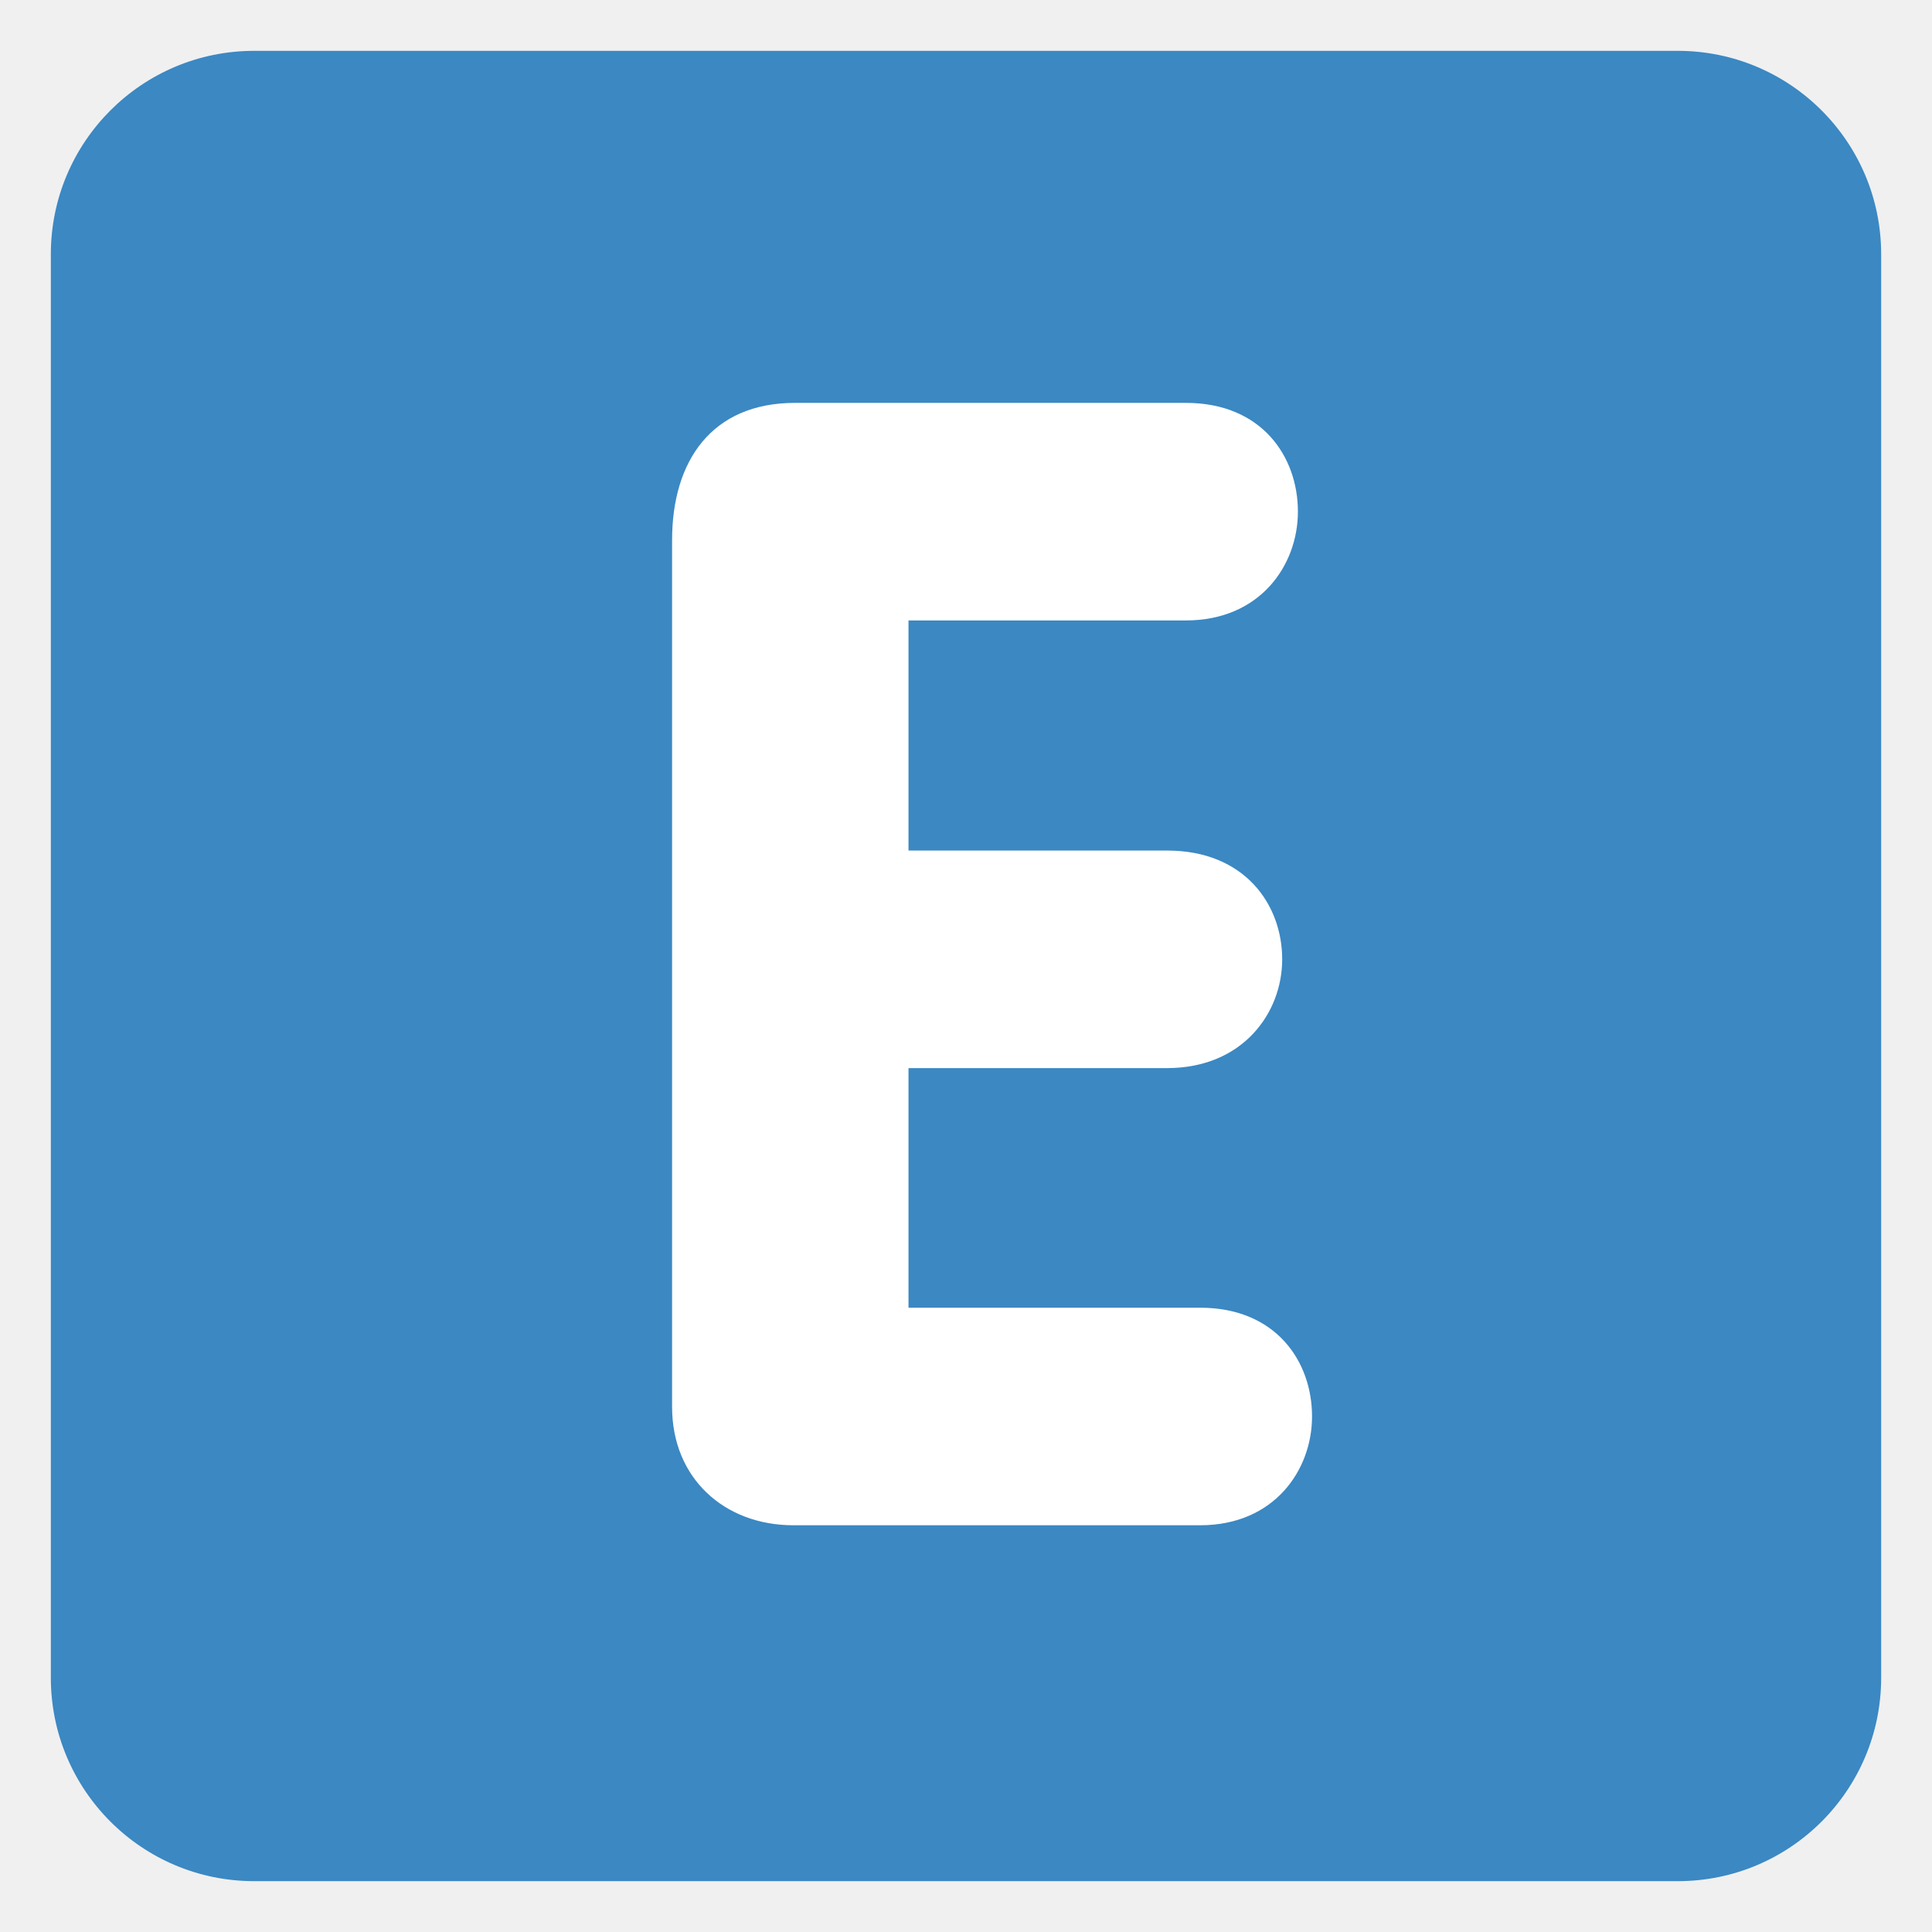
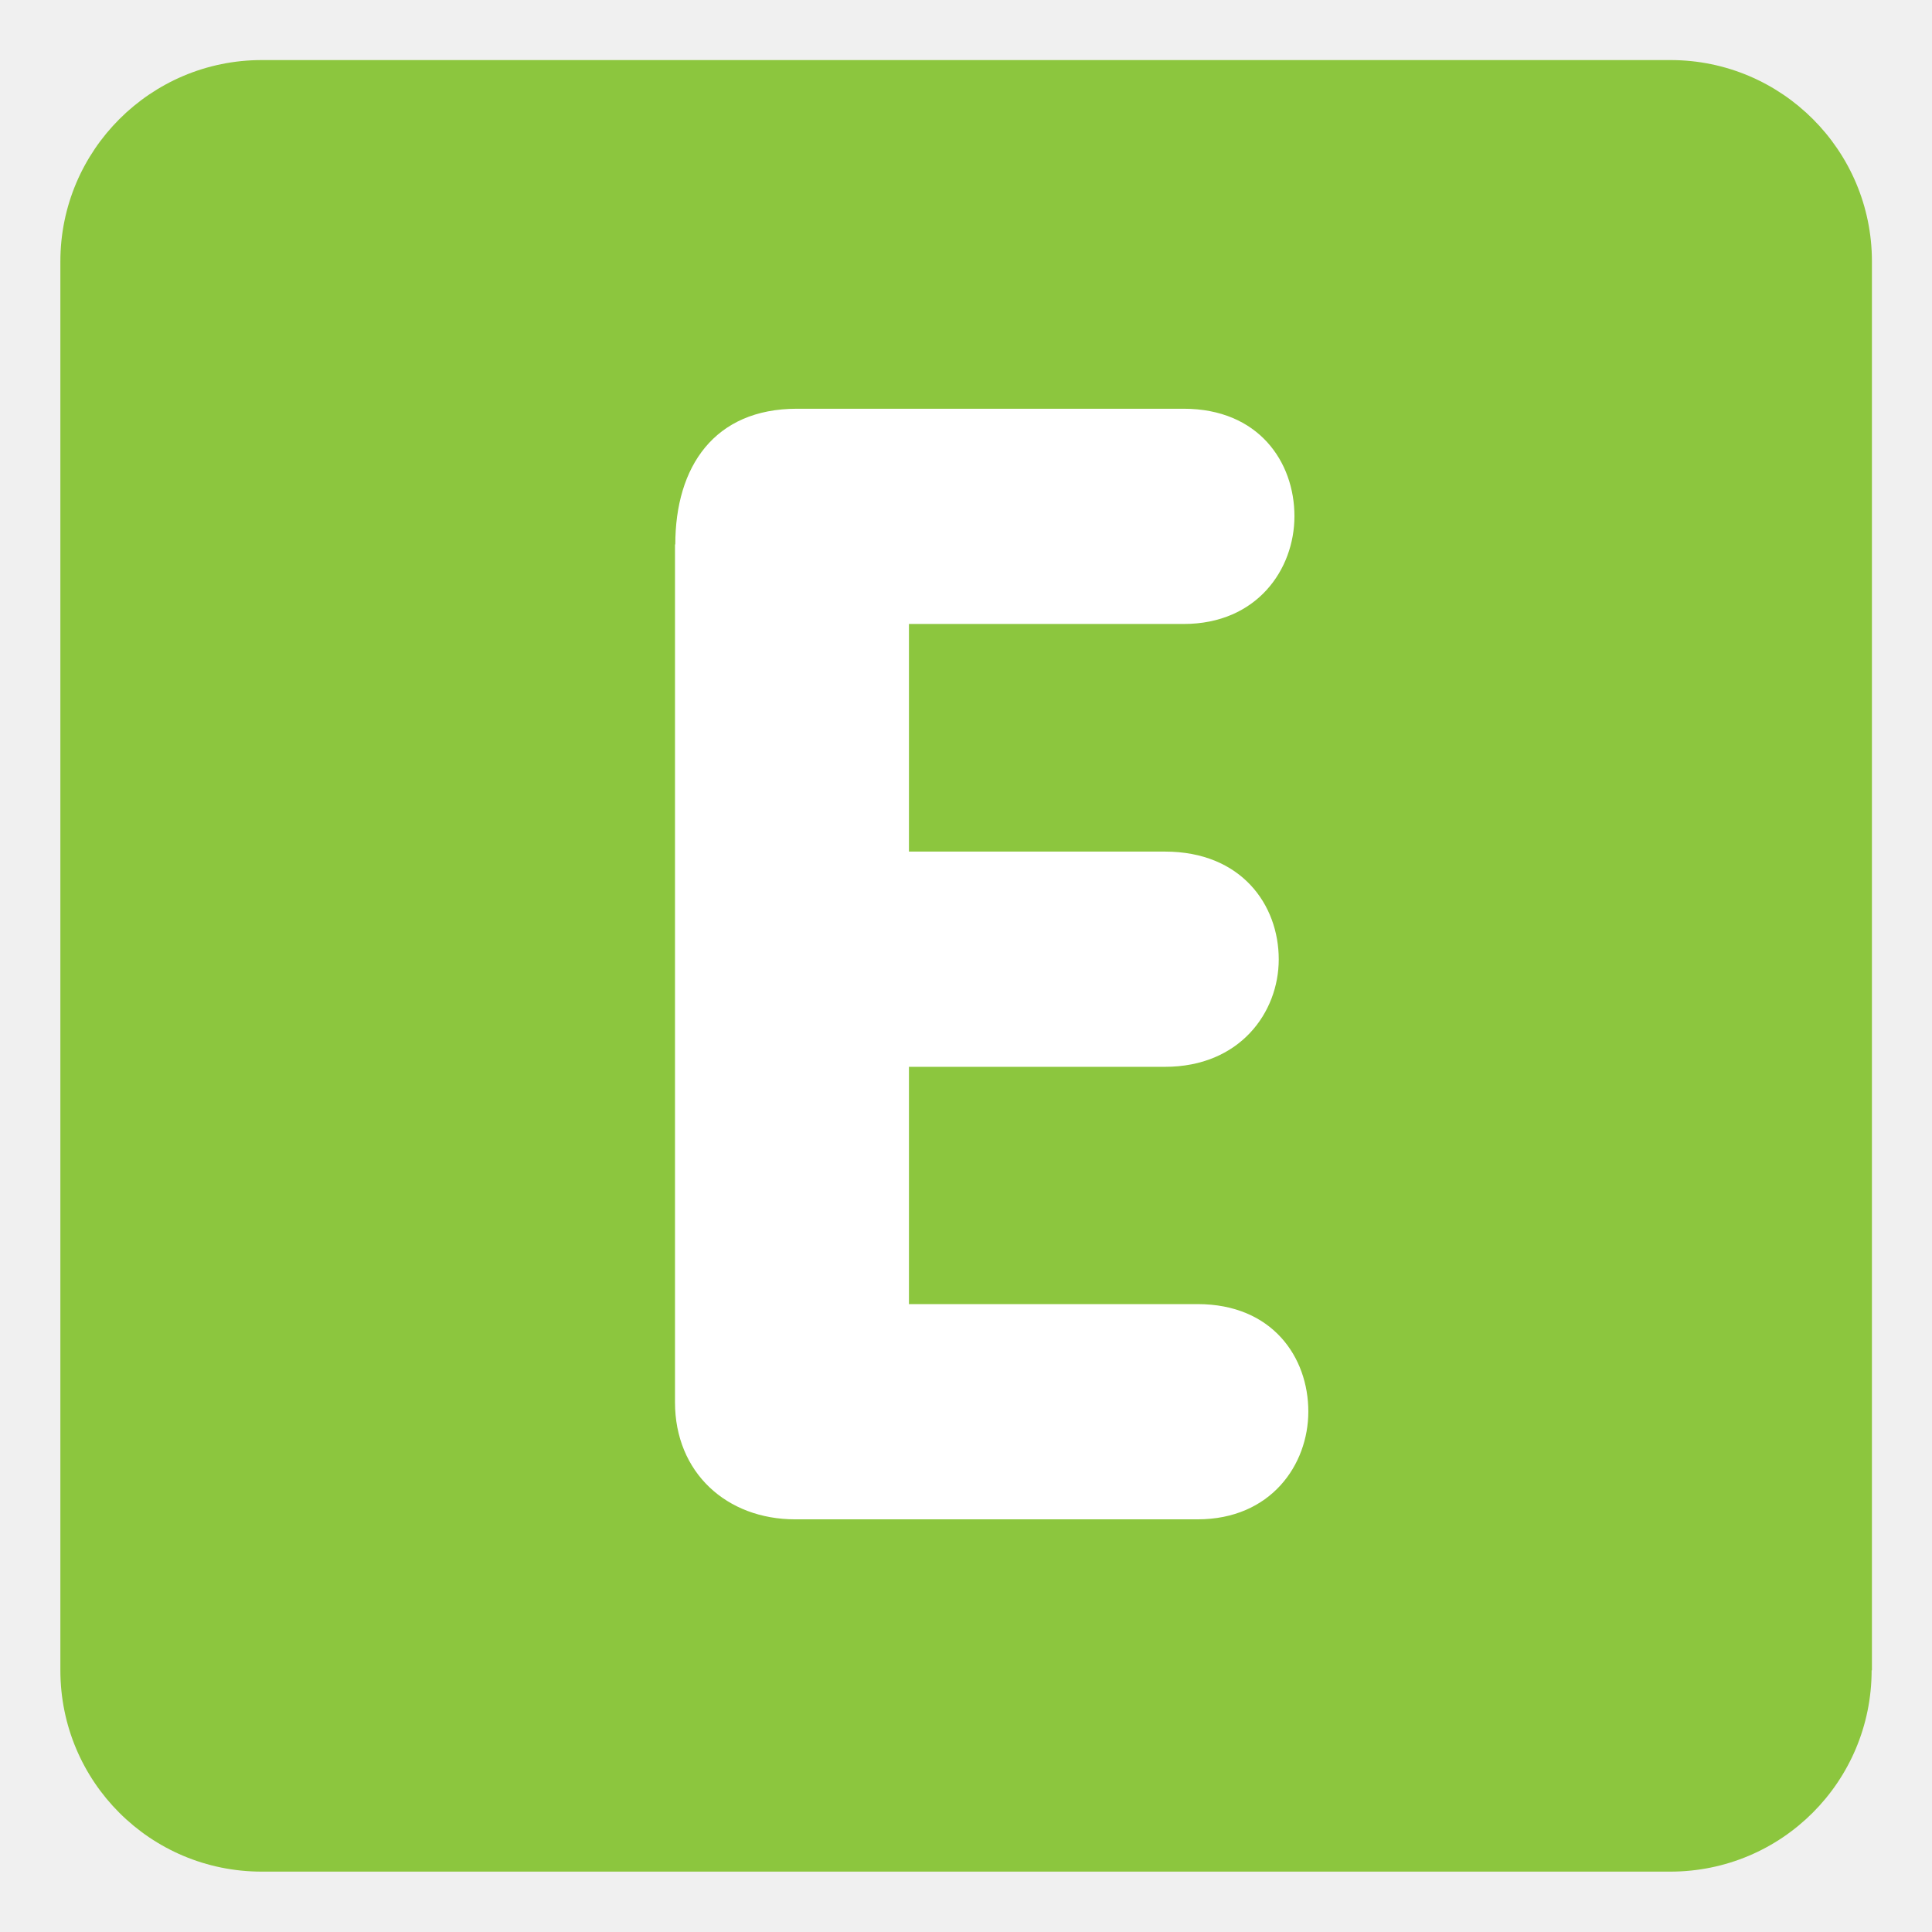
- <svg xmlns="http://www.w3.org/2000/svg" viewBox="0 0 47.5 47.5" style="enable-background:new 0 0 47.5 47.5;" xml:space="preserve" version="1.1" id="svg2">
-   <defs id="defs6">
-     <clipPath id="clipPath16" clipPathUnits="userSpaceOnUse">
-       <path id="path18" d="M 0,38 38,38 38,0 0,0 0,38 Z" />
-     </clipPath>
-   </defs>
-   <g transform="matrix(1.25,0,0,-1.25,0,47.5)" id="g10">
-     <g id="g12">
-       <g clip-path="url(#clipPath16)" id="g14">
-         <g transform="translate(37,5)" id="g20">
-           <path id="path22" style="fill:#3b88c3;fill-opacity:1;fill-rule:nonzero;stroke:none" d="m 0,0 c 0,-2.209 -1.791,-4 -4,-4 l -28,0 c -2.209,0 -4,1.791 -4,4 l 0,28 c 0,2.209 1.791,4 4,4 l 28,0 c 2.209,0 4,-1.791 4,-4 L 0,0 Z" />
-         </g>
-         <g transform="translate(13.2192,27.3789)" id="g24">
-           <path id="path26" style="fill:#ffffff;fill-opacity:1;fill-rule:nonzero;stroke:none" d="m 0,0 c 0,1.55 0.775,2.697 2.418,2.697 l 7.689,0 c 1.488,0 2.202,-1.054 2.202,-2.139 0,-1.054 -0.744,-2.14 -2.202,-2.14 l -5.457,0 0,-4.526 5.086,0 c 1.519,0 2.264,-1.055 2.264,-2.14 0,-1.054 -0.776,-2.139 -2.264,-2.139 l -5.086,0 0,-4.713 5.736,0 c 1.489,0 2.201,-1.054 2.201,-2.139 0,-1.055 -0.744,-2.14 -2.201,-2.14 l -7.999,0 C 1.023,-19.379 0,-18.449 0,-17.054 L 0,0 Z" />
-         </g>
-       </g>
-     </g>
-   </g>
+ <svg xmlns="http://www.w3.org/2000/svg" viewBox="0 0 64 64" enable-background="new 0 0 64 64">
+   <path d="M 62 55.33 C 62 59.02 59.02 62 55.33 62 L 8.67 62 C 4.98 62 2 59.02 2 55.33 l 0 -46.67 c 0 -3.68 2.99 -6.67 6.67 -6.67 l 46.67 0 c 3.68 0 6.67 2.99 6.67 6.67 l 0 46.67 z" style="fill:#8cc63e;fill-opacity:1;fill-rule:nonzero;stroke:none" />
+   <path d="m 22.37 18.04 c 0 -2.58 1.29 -4.5 4.03 -4.5 l 12.81 0 c 2.48 0 3.67 1.76 3.67 3.56 0 1.76 -1.24 3.57 -3.67 3.57 l -9.1 0 0 7.54 8.48 0 c 2.53 0 3.77 1.76 3.77 3.57 0 1.76 -1.29 3.56 -3.77 3.56 l -8.48 0 0 7.86 9.56 0 c 2.48 0 3.67 1.76 3.67 3.56 0 1.76 -1.24 3.57 -3.67 3.57 l -13.33 0 c -2.27 0 -3.98 -1.55 -3.98 -3.88 l 0 -28.42 z" style="fill:#ffffff;fill-opacity:1;fill-rule:nonzero;stroke:none" />
</svg>
